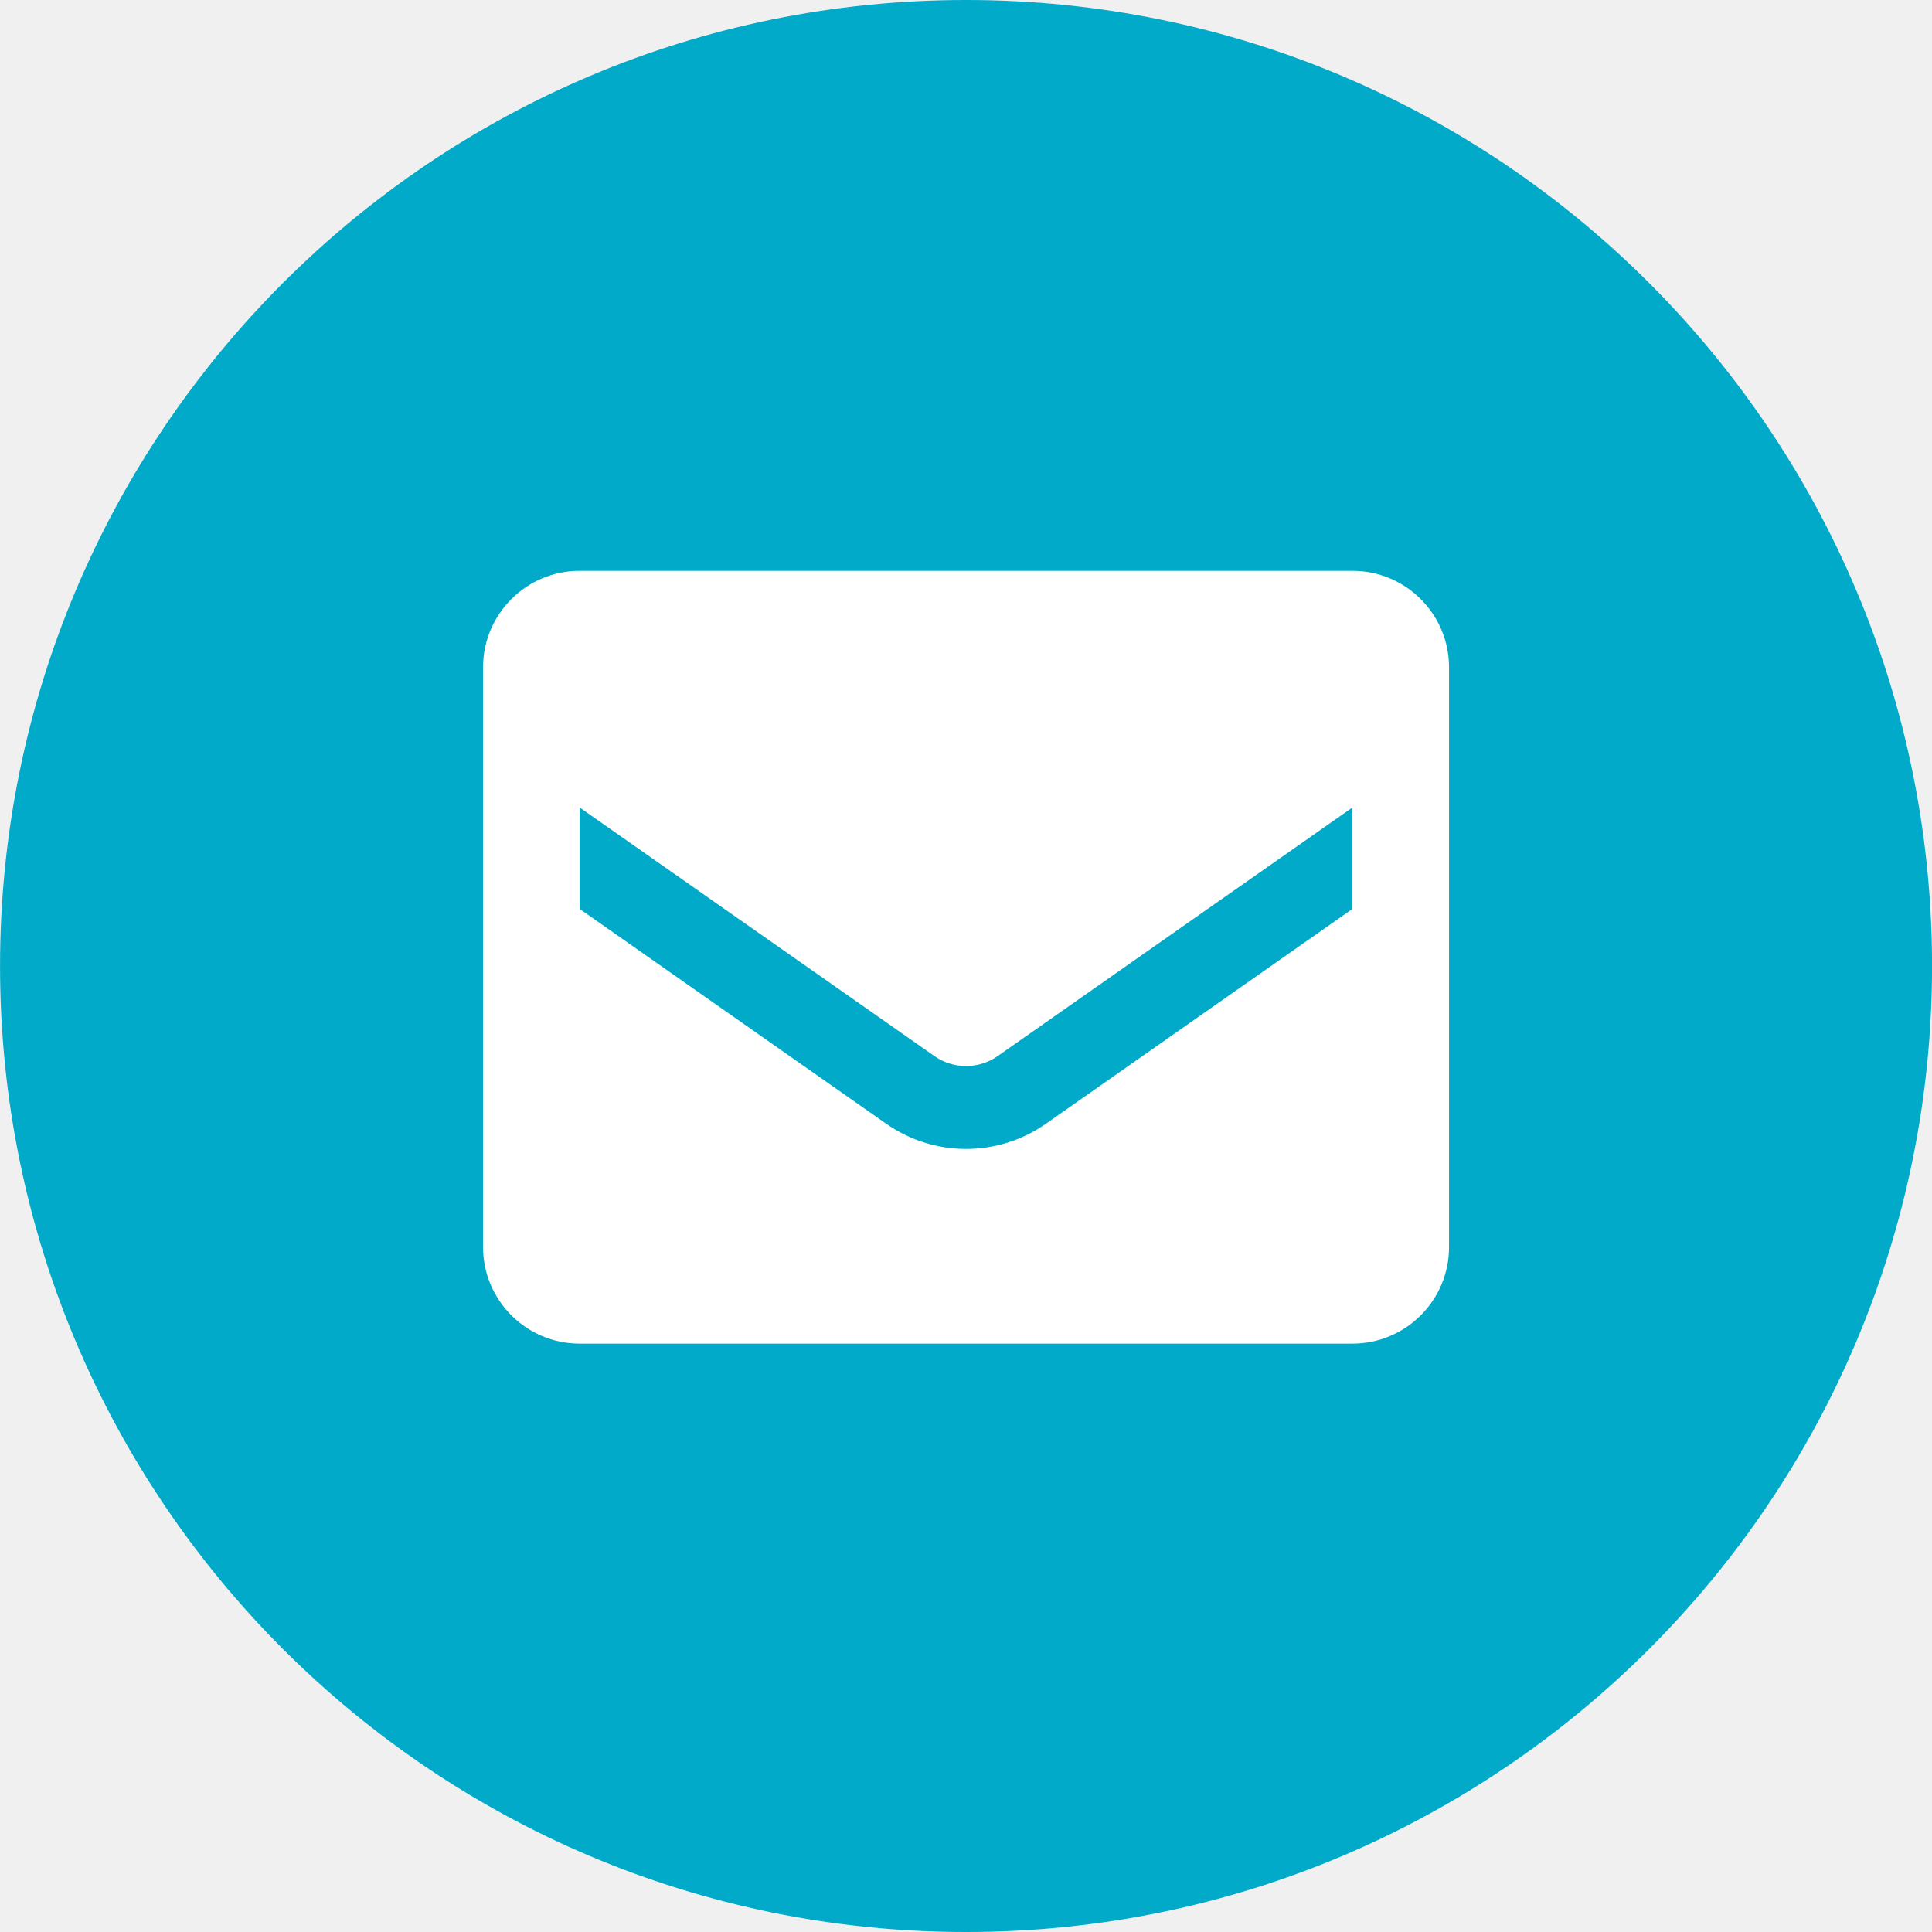
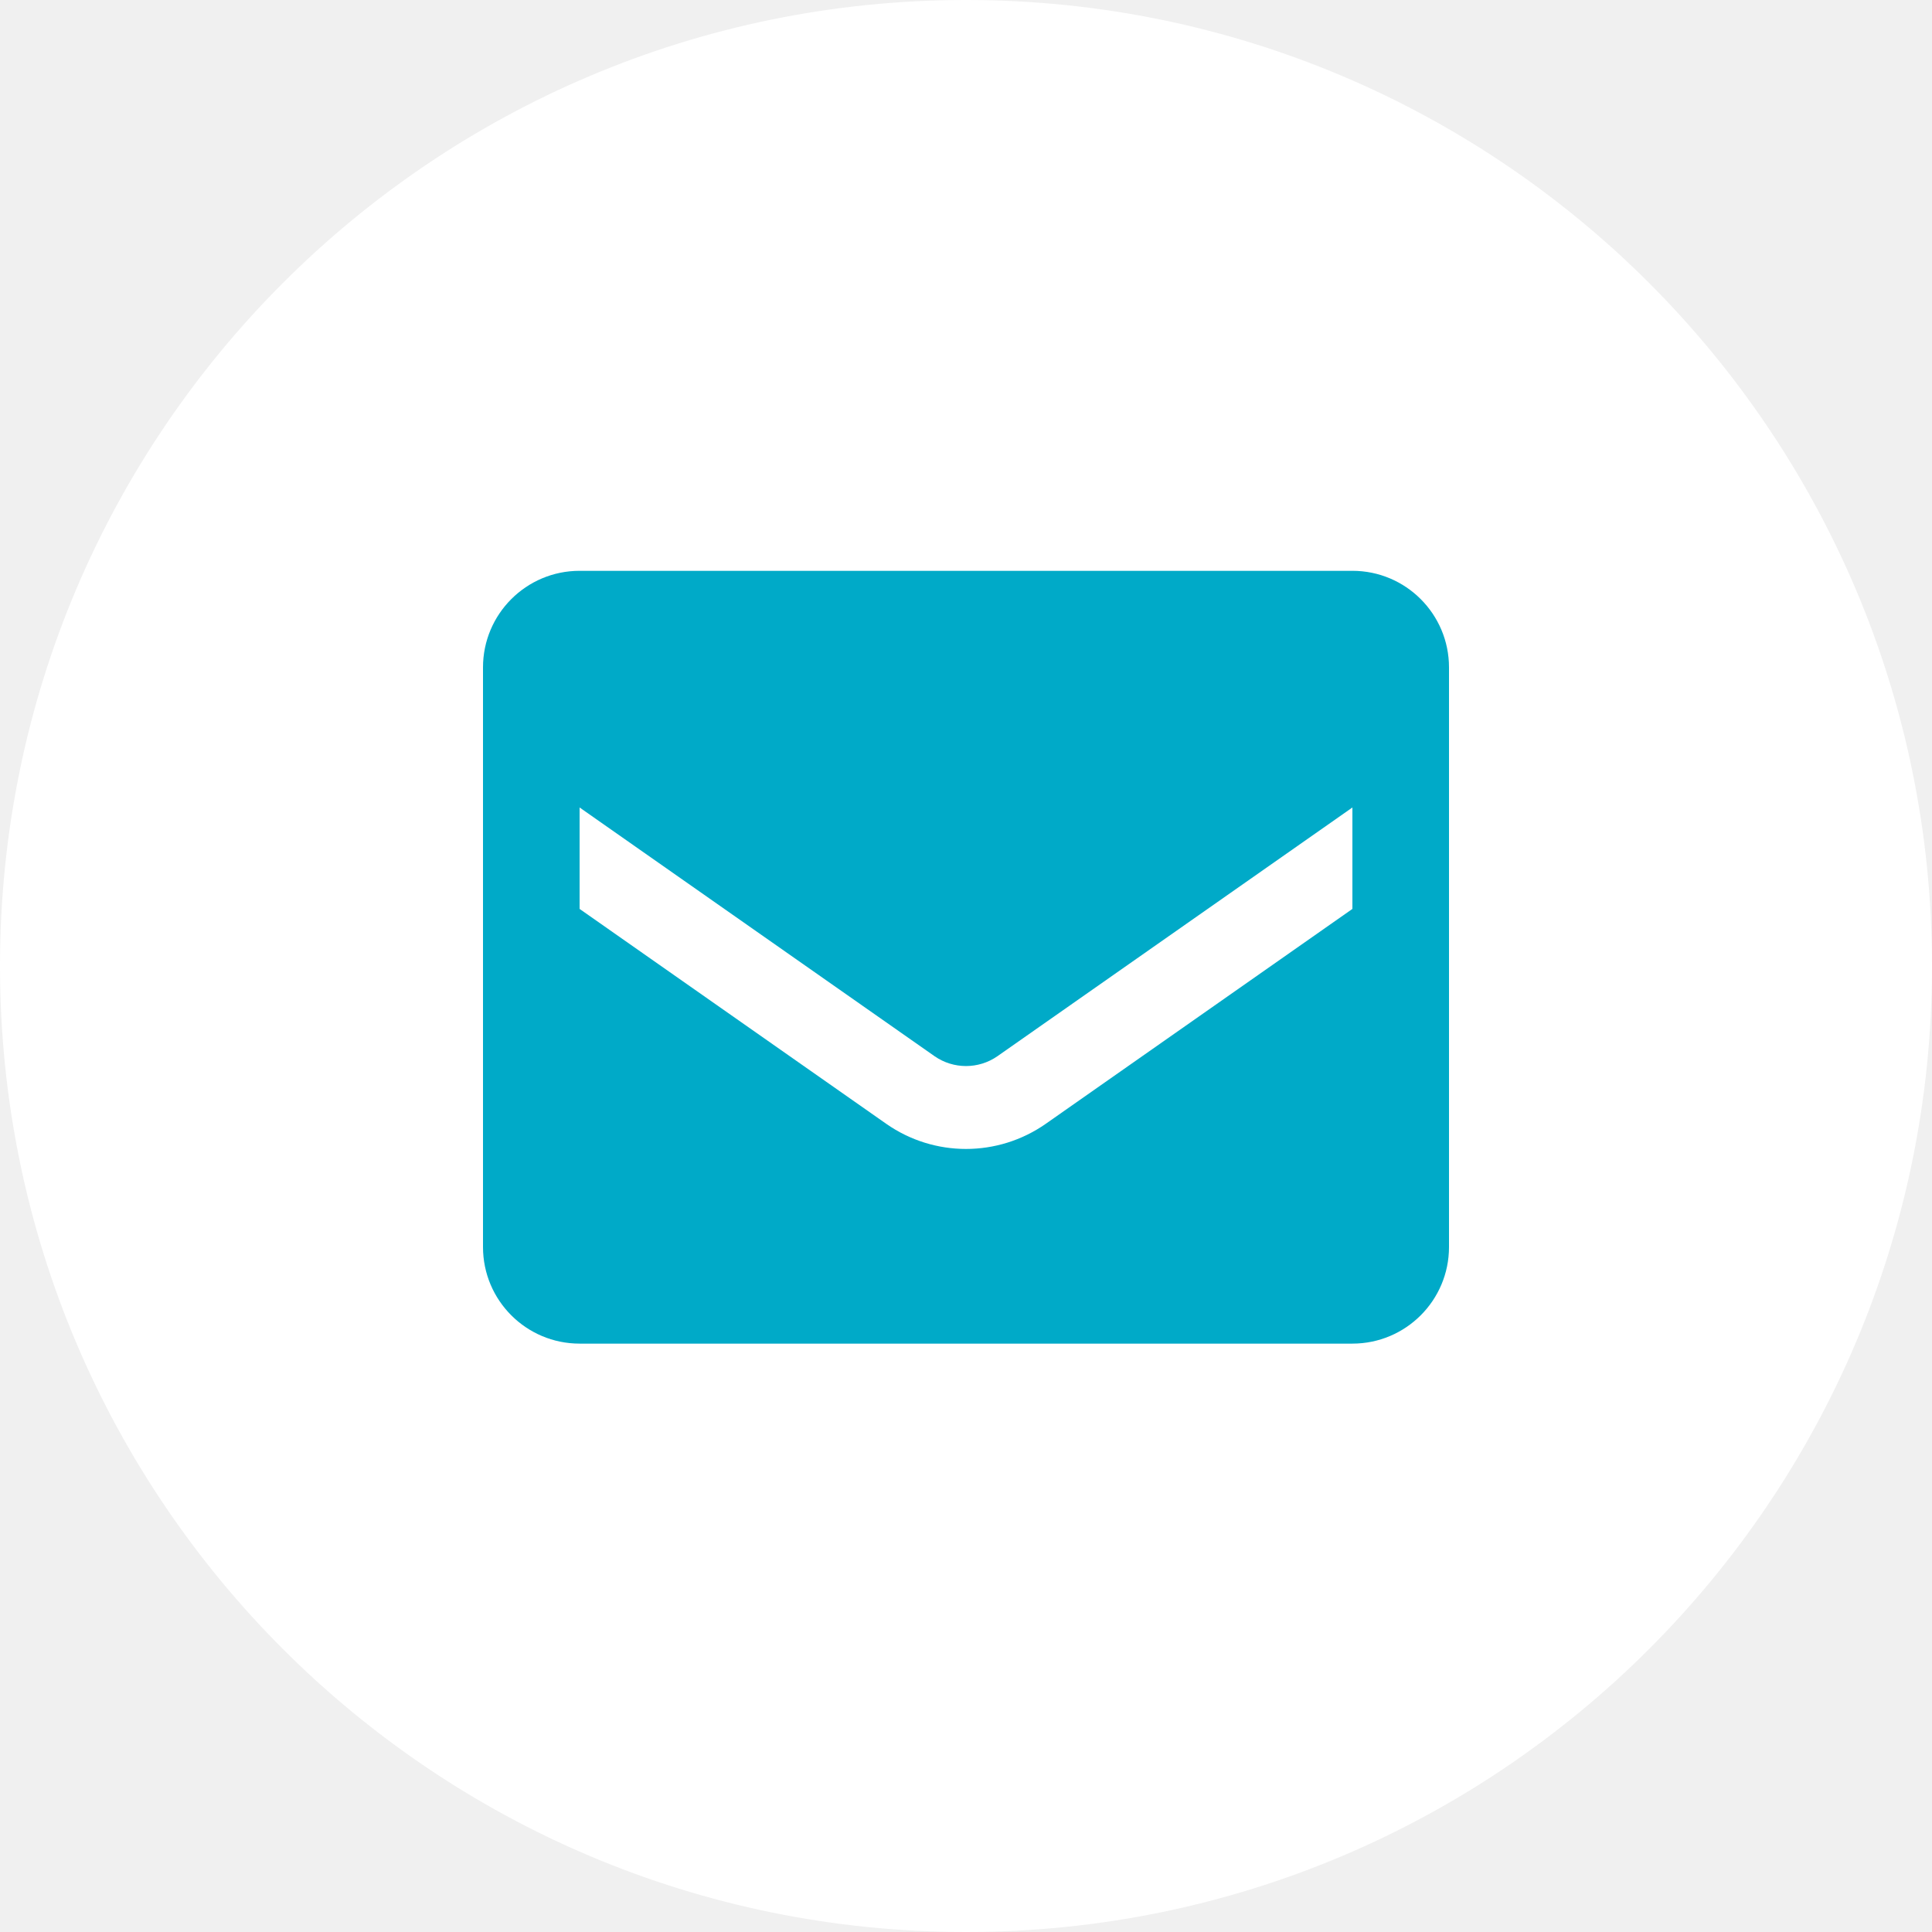
<svg xmlns="http://www.w3.org/2000/svg" width="44" height="44" viewBox="0 0 44 44" fill="none">
-   <path d="M22.001 44C34.151 44 44.001 34.15 44.001 22C44.001 9.85 34.151 0 22.001 0C9.851 0 0.001 9.85 0.001 22C0.001 34.15 9.851 44 22.001 44Z" fill="#00AAC8" />
-   <path fill-rule="evenodd" clip-rule="evenodd" d="M13.201 13H30.801C32.016 13 33.001 13.985 33.001 15.2V28.4C33.001 29.615 32.016 30.6 30.801 30.6H13.201C11.986 30.6 11.001 29.615 11.001 28.4V15.2C11.001 13.985 11.986 13 13.201 13ZM23.816 25.595L30.801 20.7V18.39L22.716 24.055C22.286 24.353 21.715 24.353 21.286 24.055L13.201 18.39V20.7L20.186 25.595C21.276 26.357 22.726 26.357 23.816 25.595Z" fill="white" />
+   <path d="M22 44C34.15 44 44 34.15 44 22C44 9.85 34.15 0 22 0C9.85 0 0 9.85 0 22C0 34.15 9.85 44 22 44Z" fill="white" />
+   <path fill-rule="evenodd" clip-rule="evenodd" d="M13.2 13H30.8C32.015 13 33 13.985 33 15.2V28.4C33 29.615 32.015 30.6 30.8 30.6H13.2C11.985 30.6 11 29.615 11 28.4V15.2C11 13.985 11.985 13 13.2 13ZM23.815 25.595L30.8 20.7V18.39L22.715 24.055C22.285 24.353 21.715 24.353 21.285 24.055L13.2 18.39V20.7L20.185 25.595C21.275 26.357 22.724 26.357 23.815 25.595Z" fill="#00AAC8" />
</svg>
